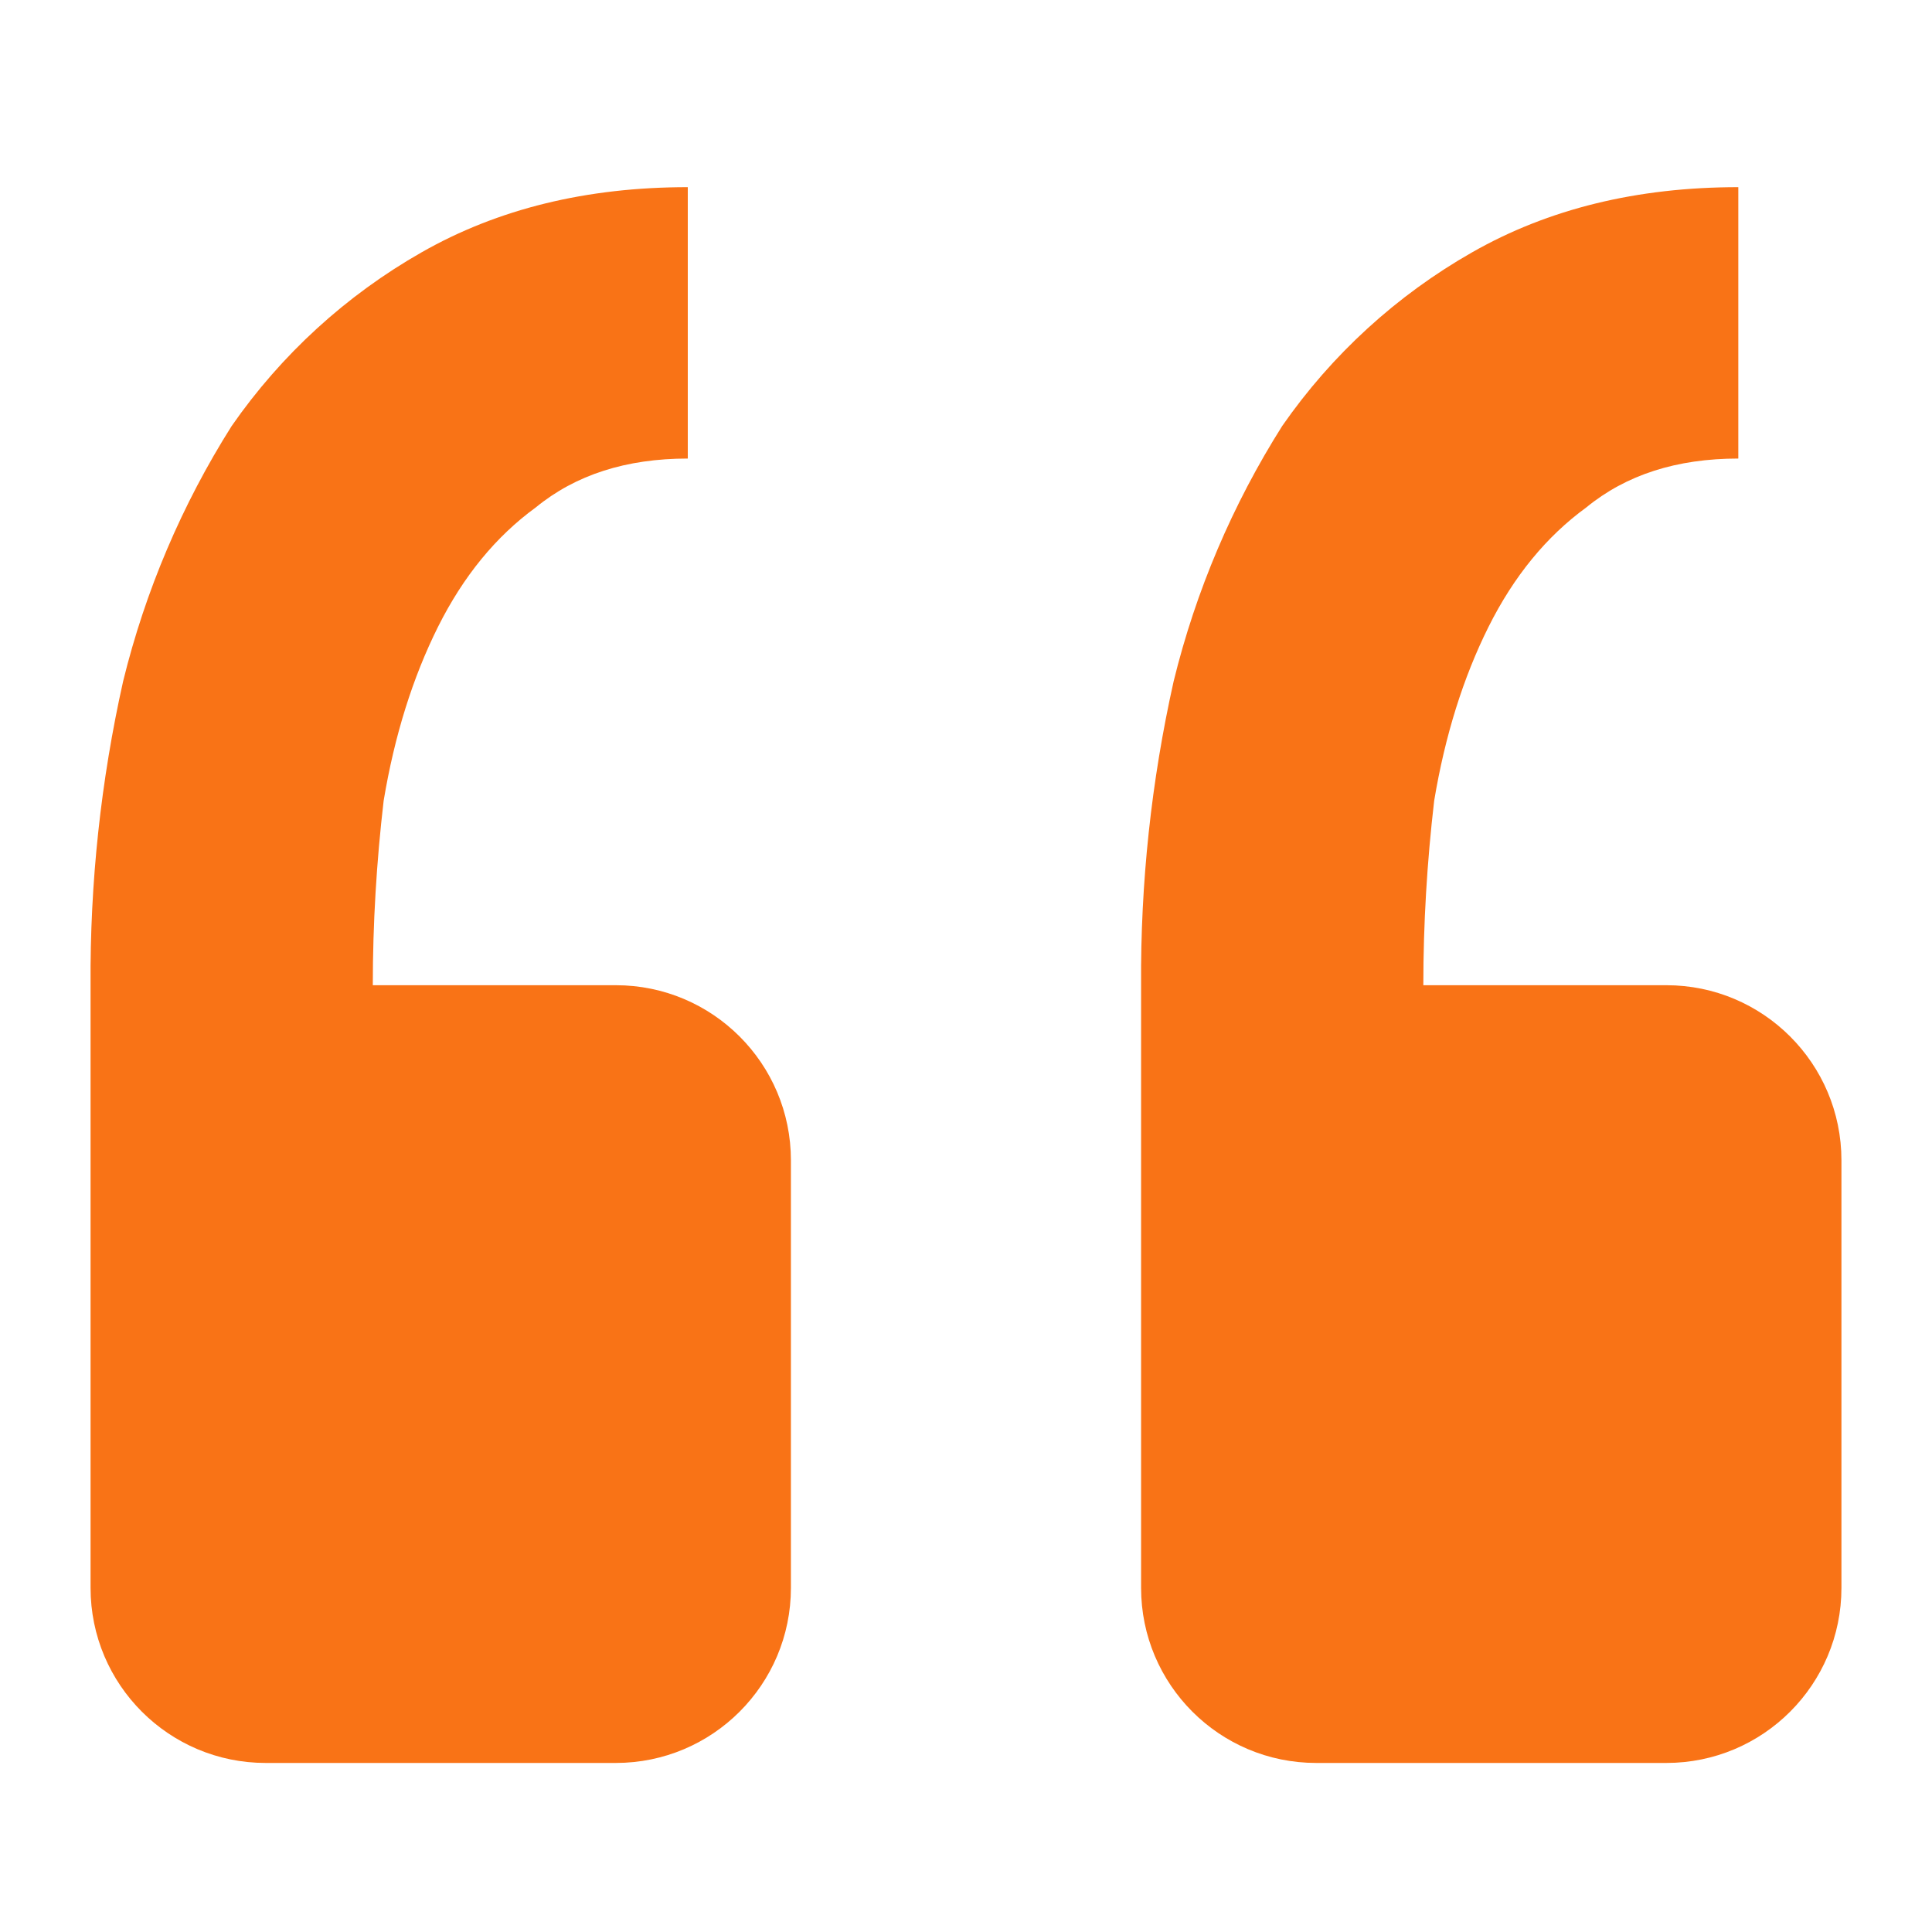
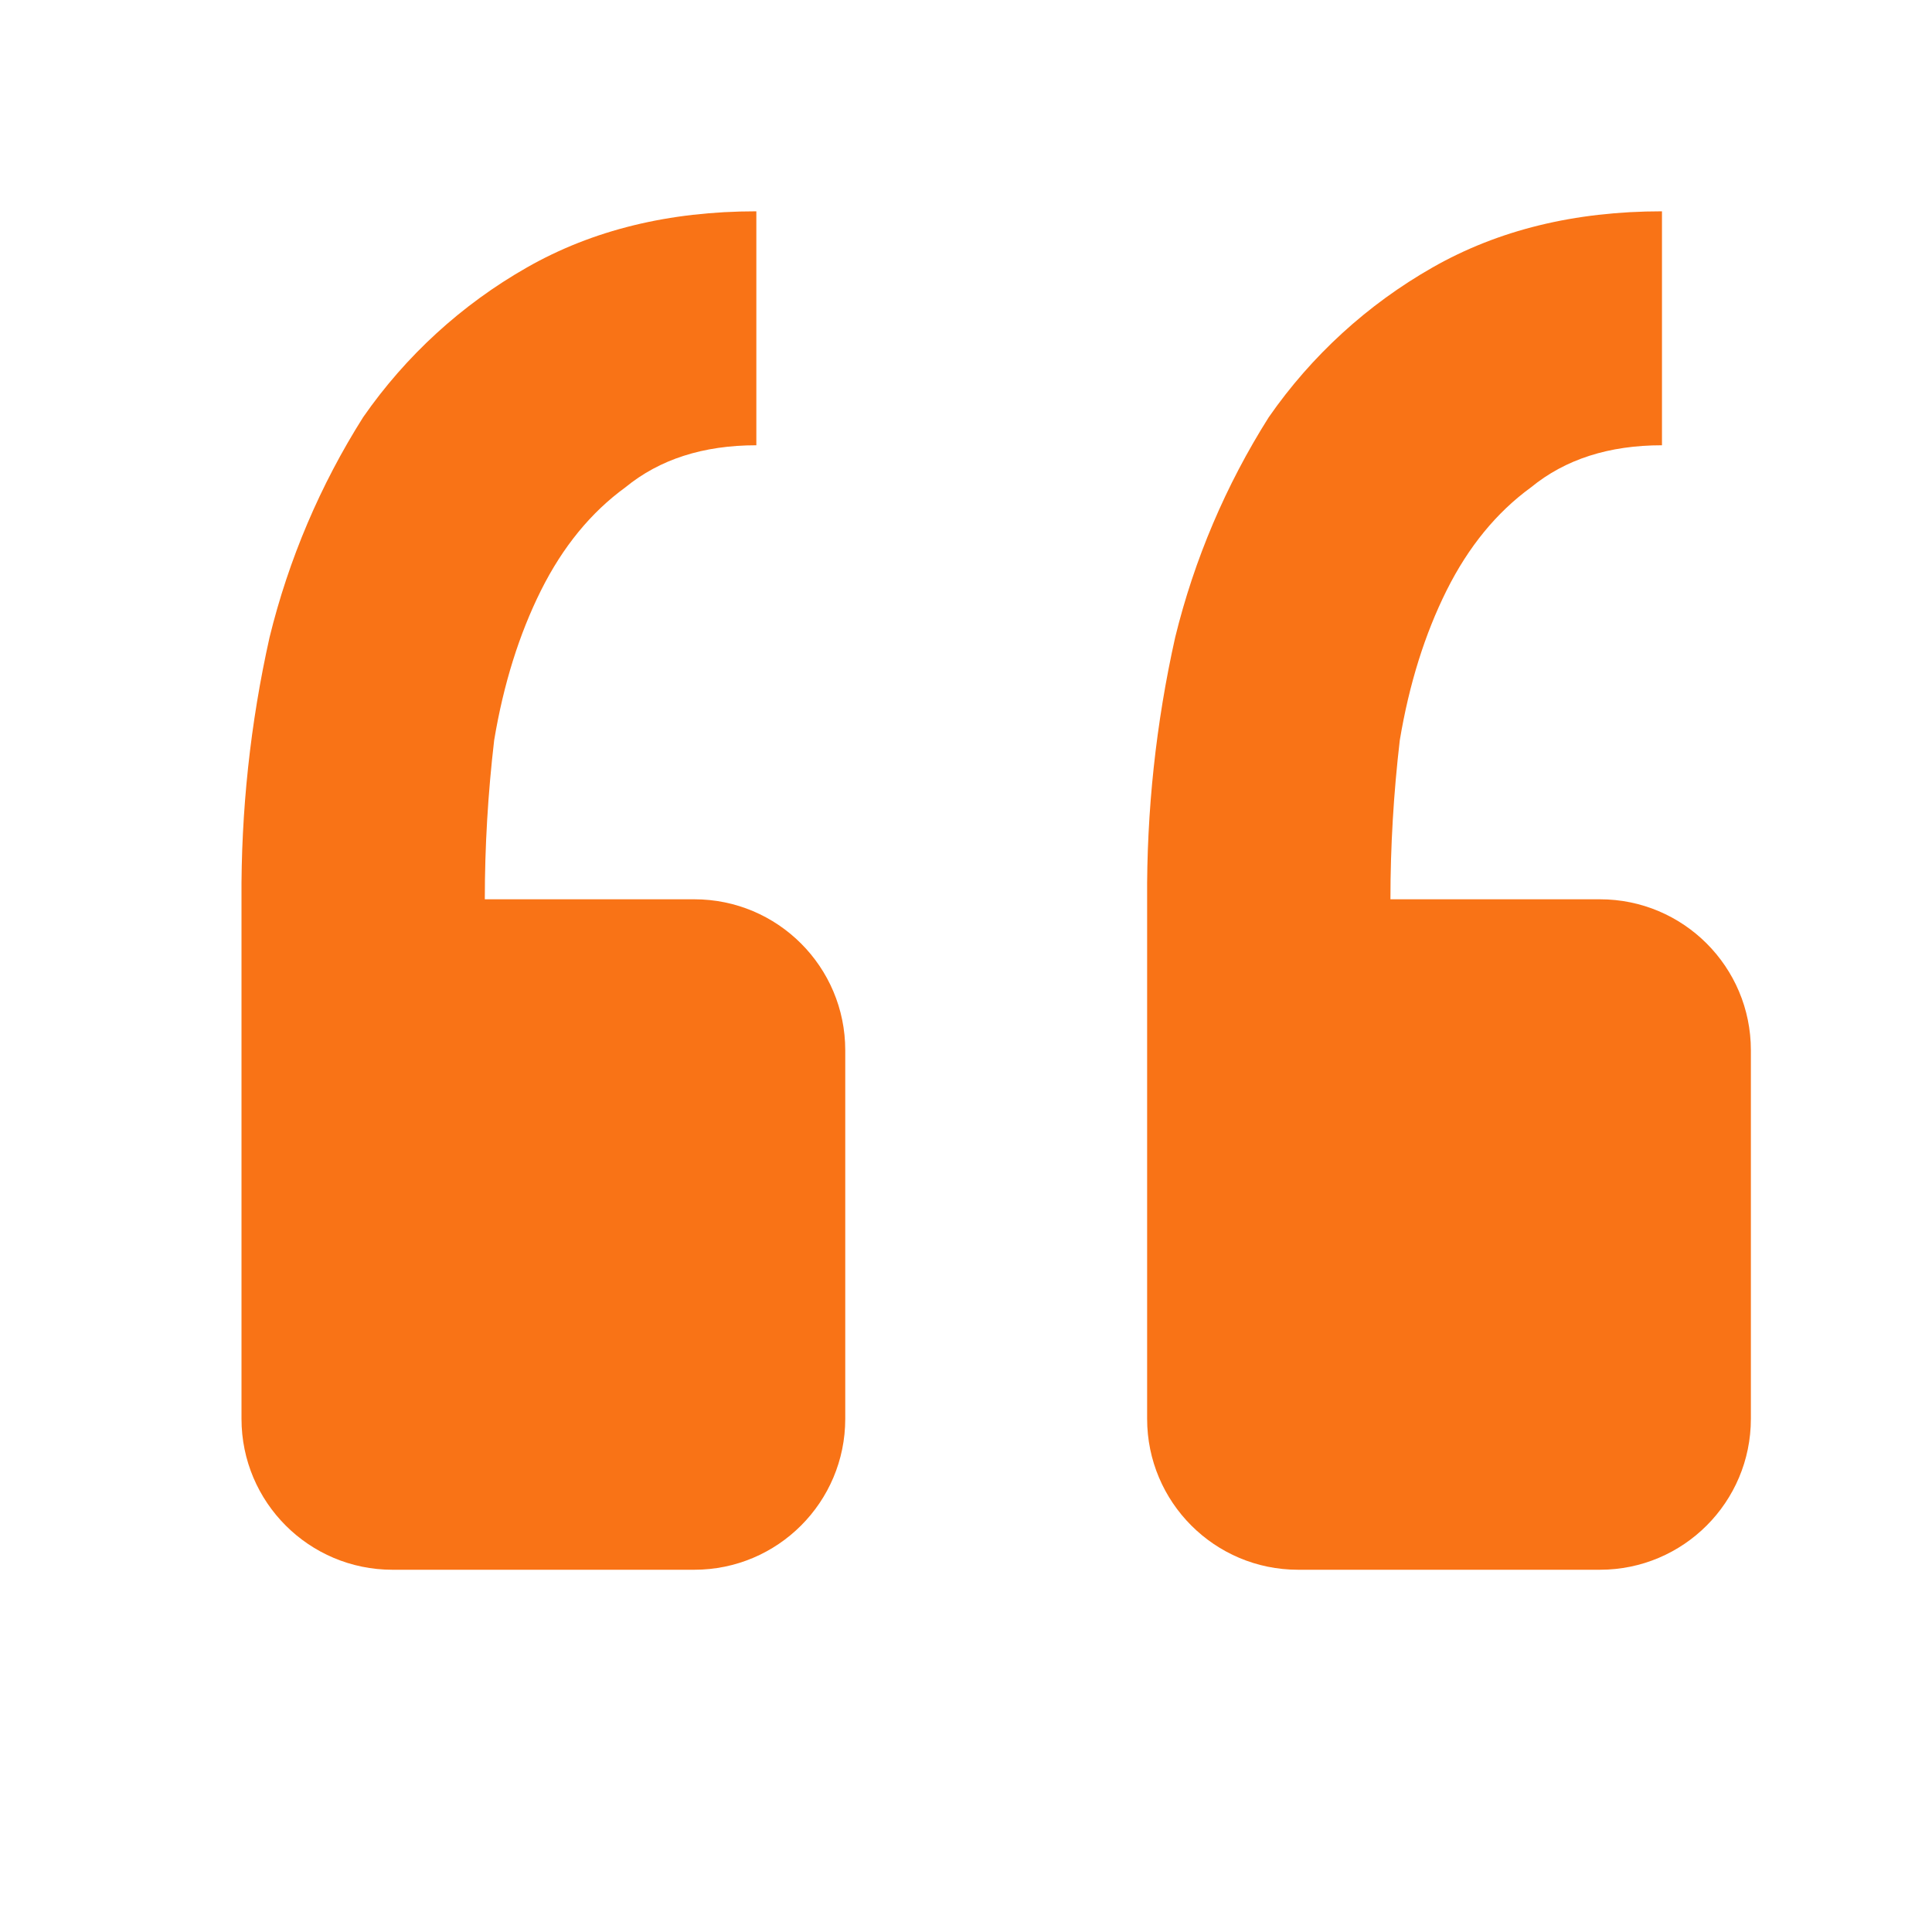
<svg xmlns="http://www.w3.org/2000/svg" viewBox="0 0 32 32" width="32" height="32">
-   <path fill="#f97316" transform="translate(-7.2 -5.6) scale(2.9)" d="M12 12a1 1 0 0 0 1-1V8.558a1 1 0 0 0-1-1h-1.388c0-.351.021-.703.062-1.054.062-.372.166-.703.31-.992.145-.29.331-.517.559-.683.227-.186.516-.279.868-.279V3c-.579 0-1.085.124-1.52.372a3.322 3.322 0 0 0-1.085.992 4.92 4.92 0 0 0-.62 1.458A7.712 7.712 0 0 0 9 7.558V11a1 1 0 0 0 1 1h2Zm-6 0a1 1 0 0 0 1-1V8.558a1 1 0 0 0-1-1H4.612c0-.351.021-.703.062-1.054.062-.372.166-.703.31-.992.145-.29.331-.517.559-.683.227-.186.516-.279.868-.279V3c-.579 0-1.085.124-1.52.372a3.322 3.322 0 0 0-1.085.992 4.92 4.92 0 0 0-.62 1.458A7.712 7.712 0 0 0 3 7.558V11a1 1 0 0 0 1 1h2Z" />
+   <path fill="#f97316" transform="translate(-18.500 -4.000) scale(2.5)" d="M12 12a1 1 0 0 0 1-1V8.558a1 1 0 0 0-1-1h-1.388c0-.351.021-.703.062-1.054.062-.372.166-.703.31-.992.145-.29.331-.517.559-.683.227-.186.516-.279.868-.279V3c-.579 0-1.085.124-1.52.372a3.322 3.322 0 0 0-1.085.992 4.92 4.92 0 0 0-.62 1.458A7.712 7.712 0 0 0 9 7.558V11a1 1 0 0 0 1 1h2Z" />
+   <path fill="#f97316" transform="translate(-3.500 -4.000) scale(2.5)" d="M12 12a1 1 0 0 0 1-1V8.558a1 1 0 0 0-1-1h-1.388c0-.351.021-.703.062-1.054.062-.372.166-.703.31-.992.145-.29.331-.517.559-.683.227-.186.516-.279.868-.279V3c-.579 0-1.085.124-1.52.372a3.322 3.322 0 0 0-1.085.992 4.92 4.92 0 0 0-.62 1.458A7.712 7.712 0 0 0 9 7.558V11a1 1 0 0 0 1 1h2Z" />
</svg>
